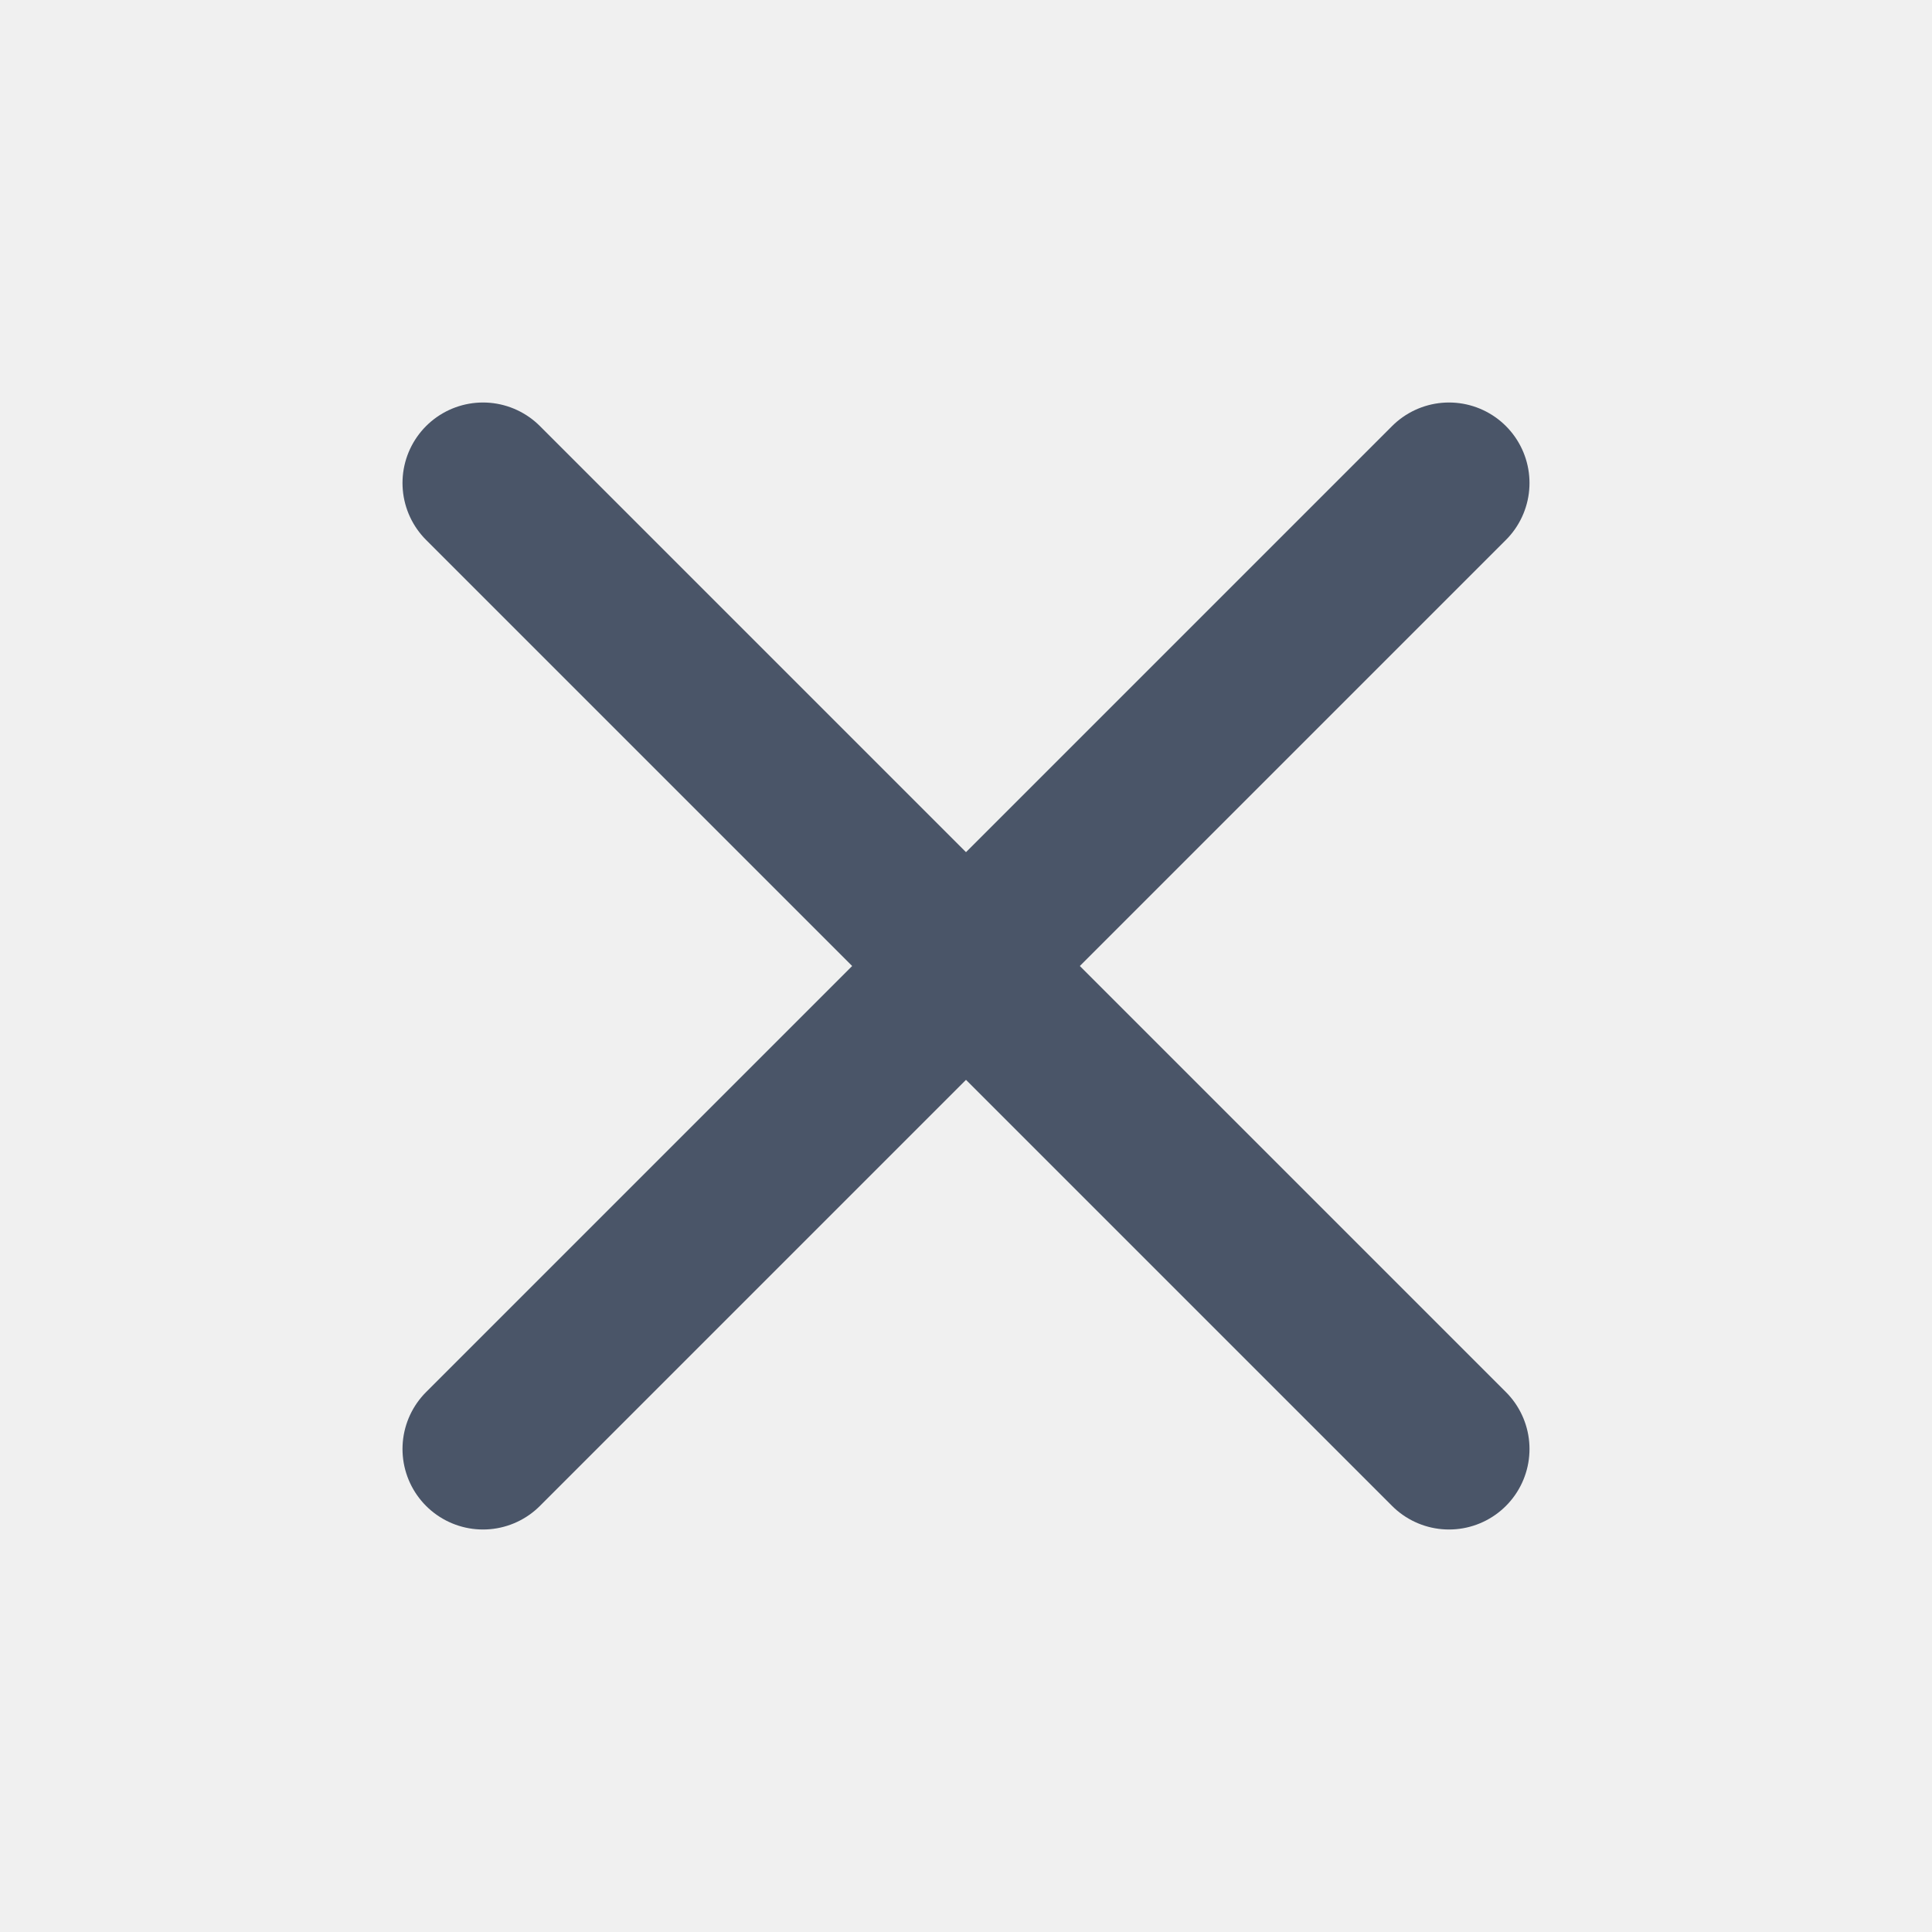
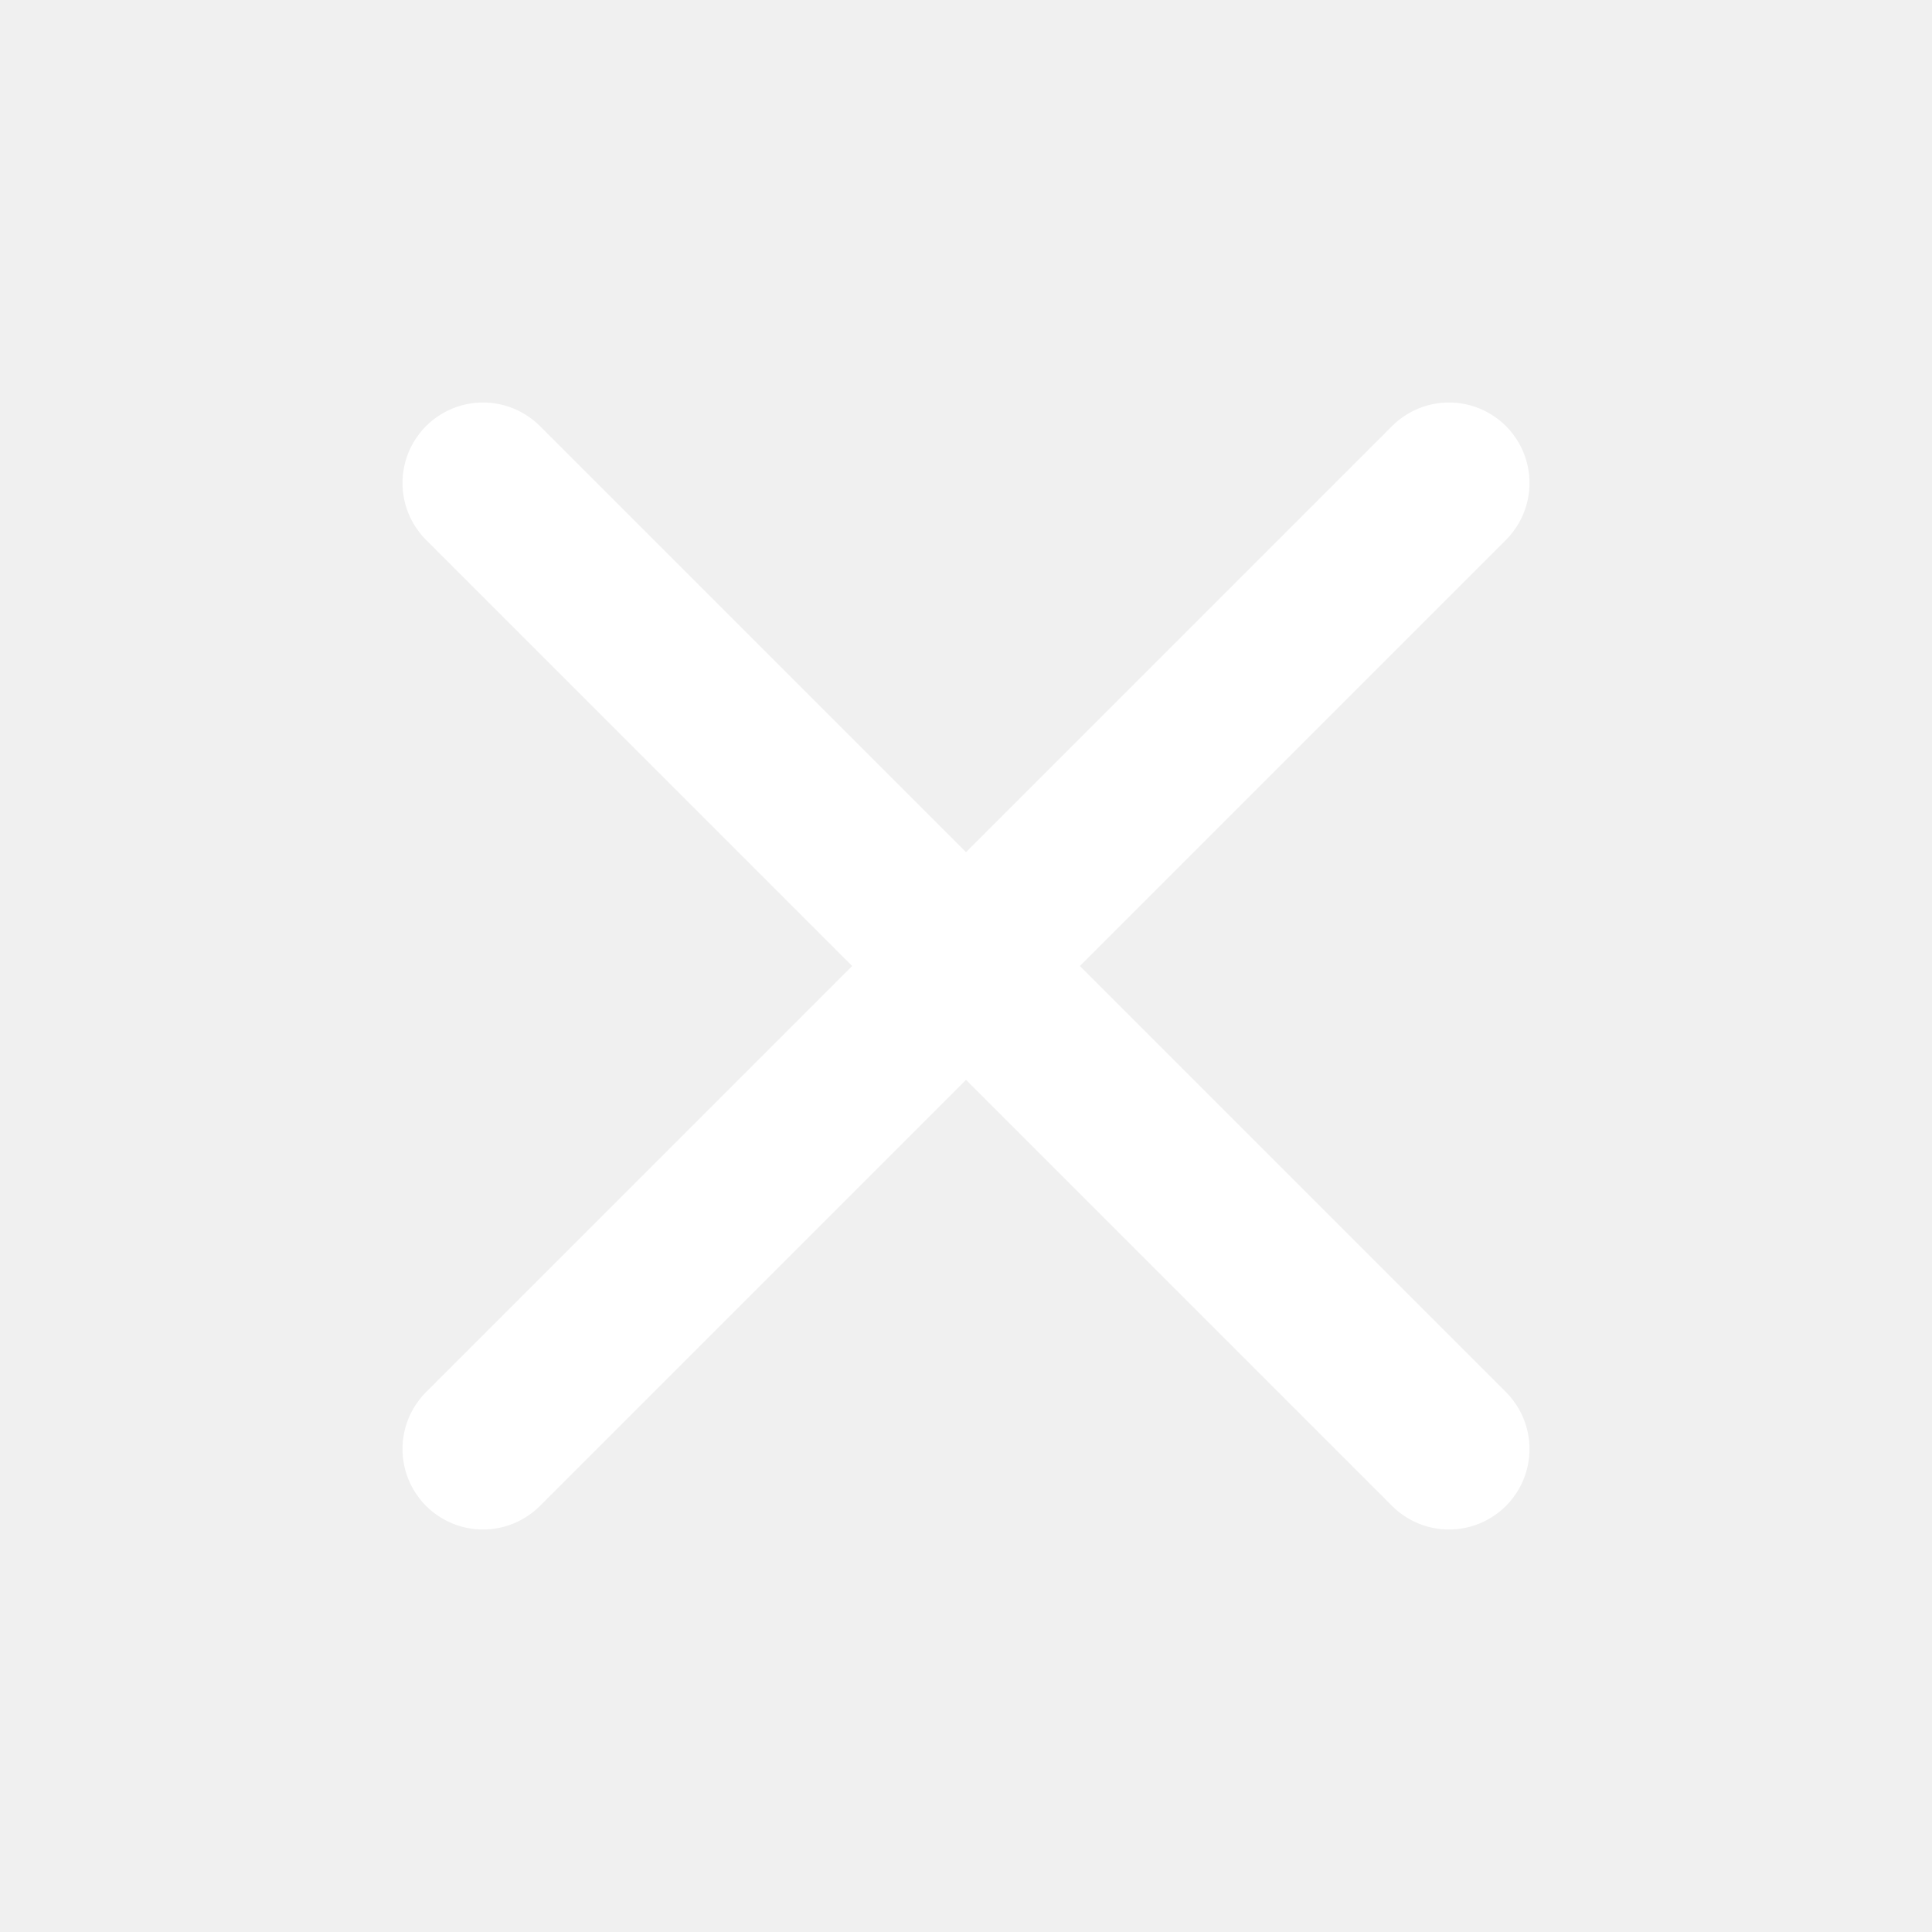
<svg xmlns="http://www.w3.org/2000/svg" fill="none" height="24" viewBox="0 0 24 24" width="24">
-   <path d="M6 18L18 6M6 6L18 18" stroke="#4A5568" stroke-linecap="round" stroke-linejoin="round" stroke-width="2" />
+   <path d="M6 18L18 6M6 6L18 18" stroke="#ffffff" stroke-linecap="round" stroke-linejoin="round" stroke-width="2" />
</svg>
